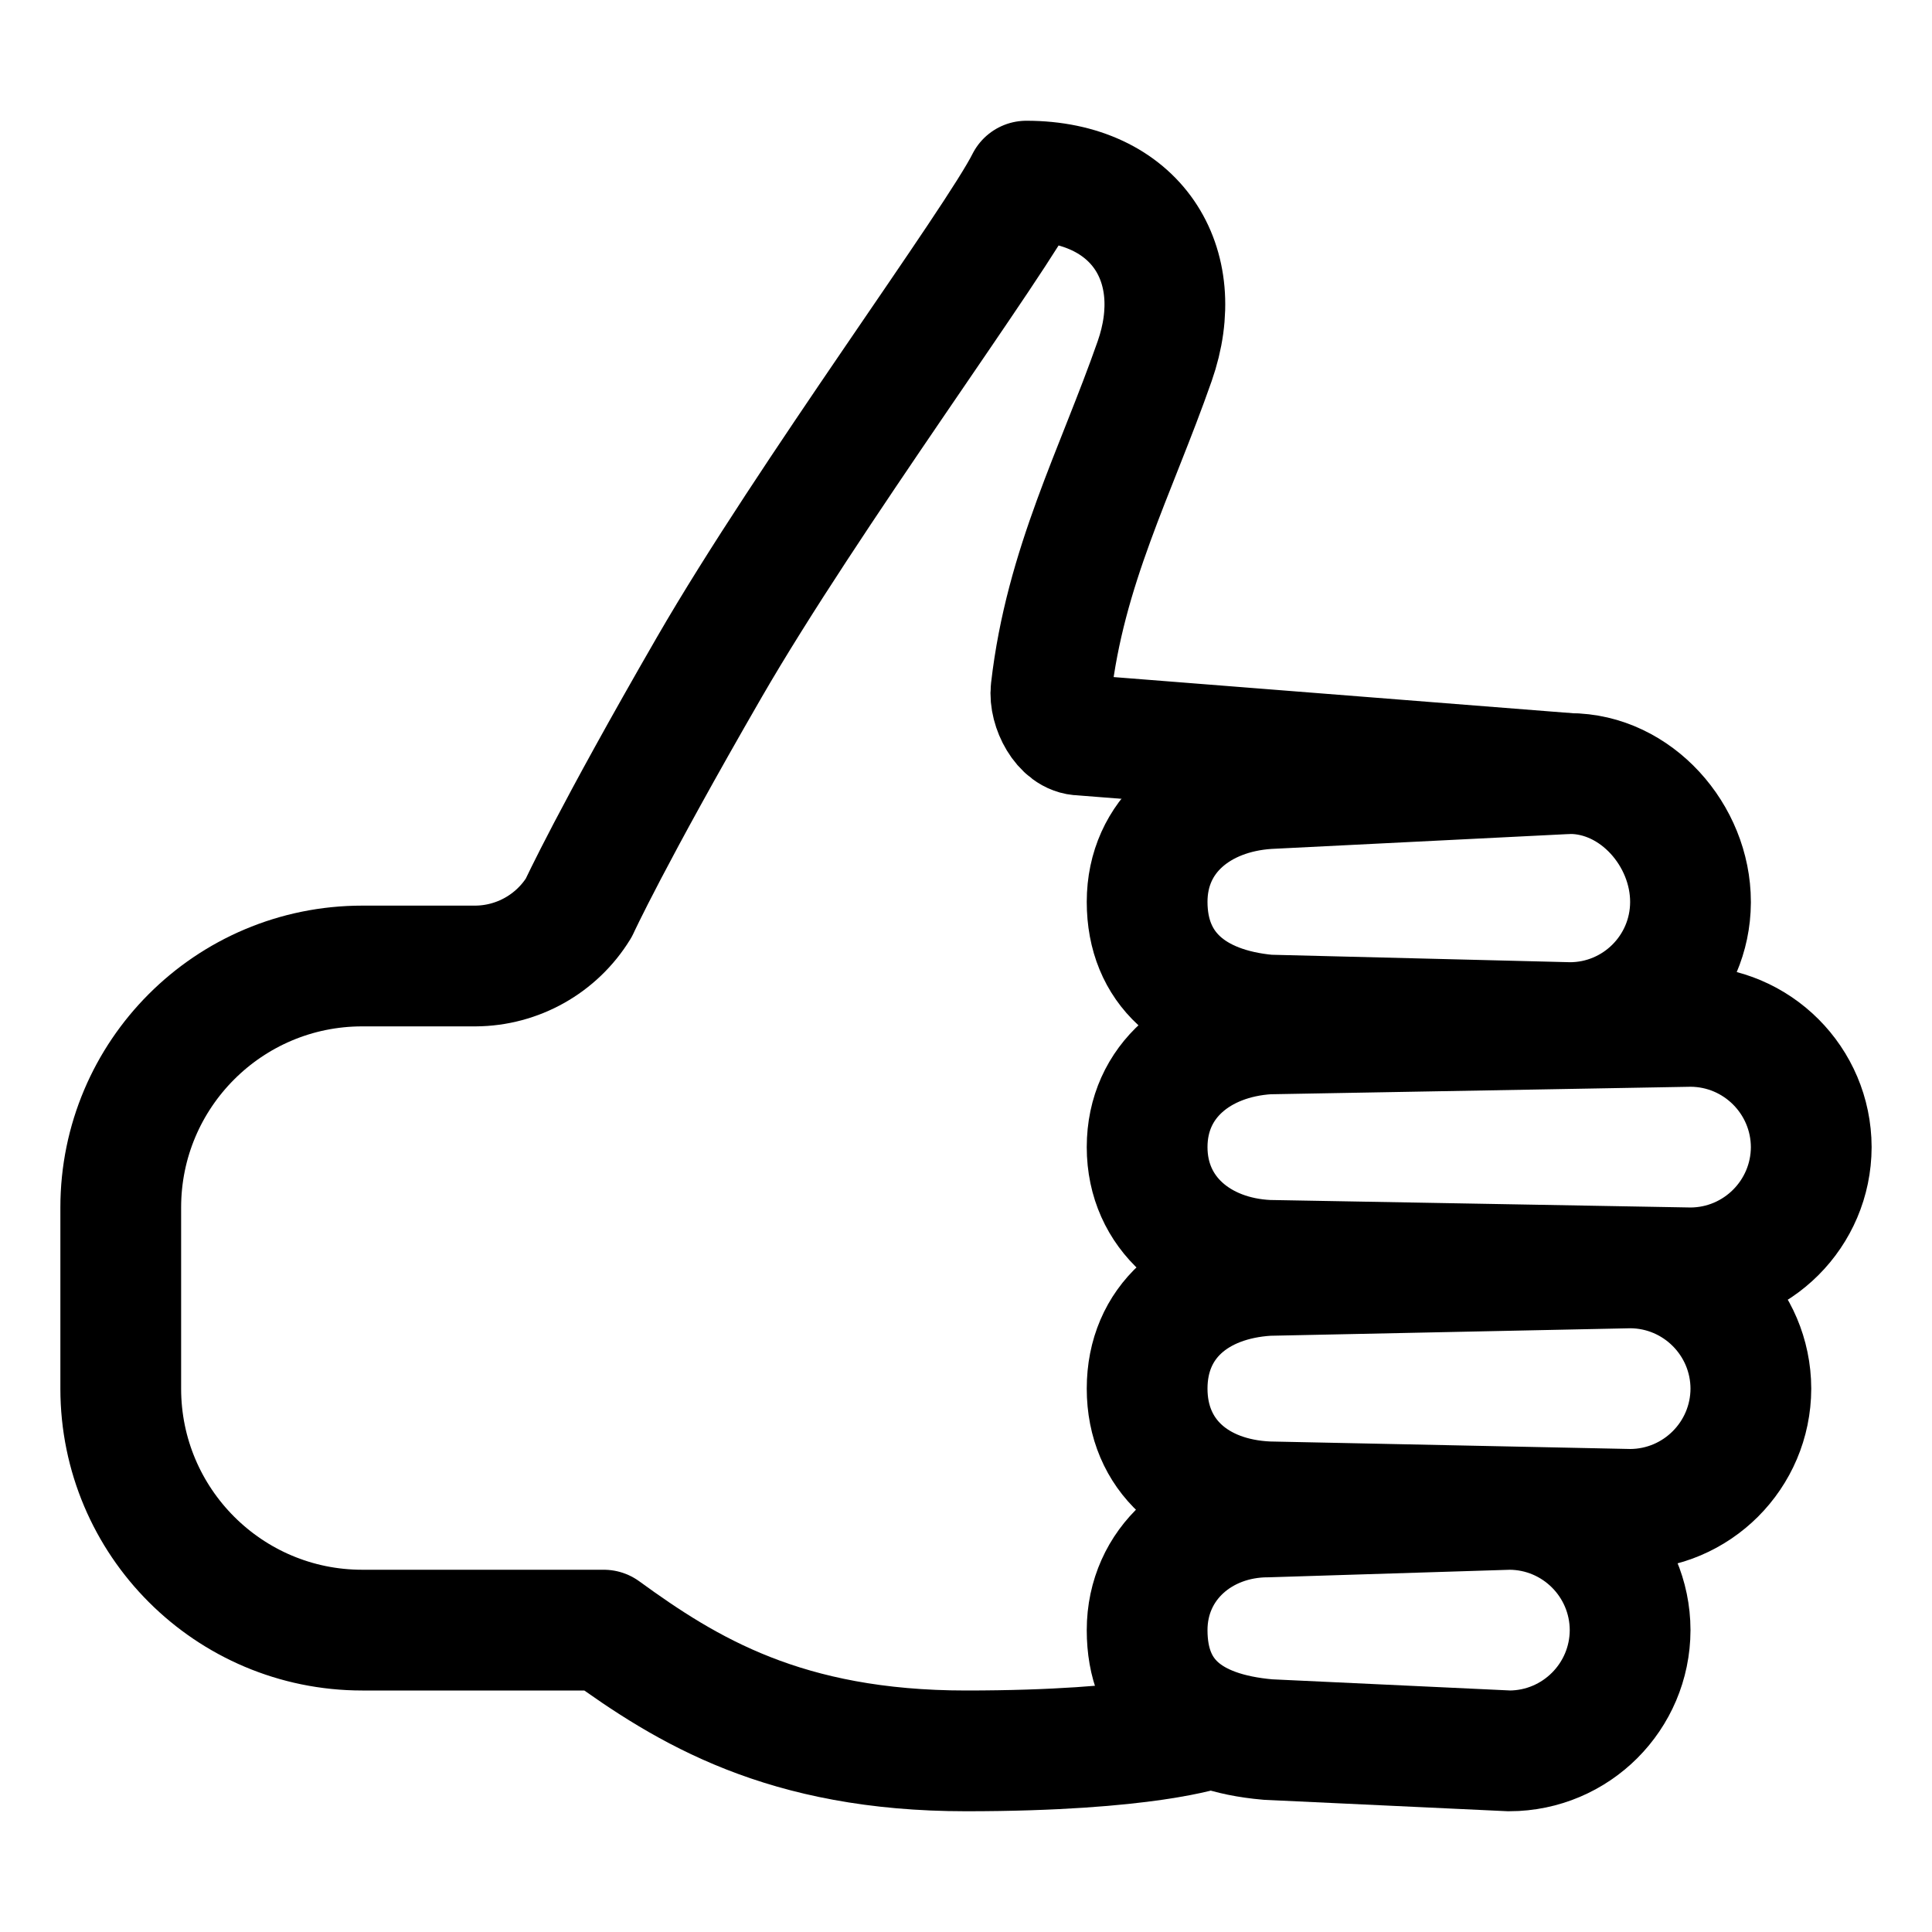
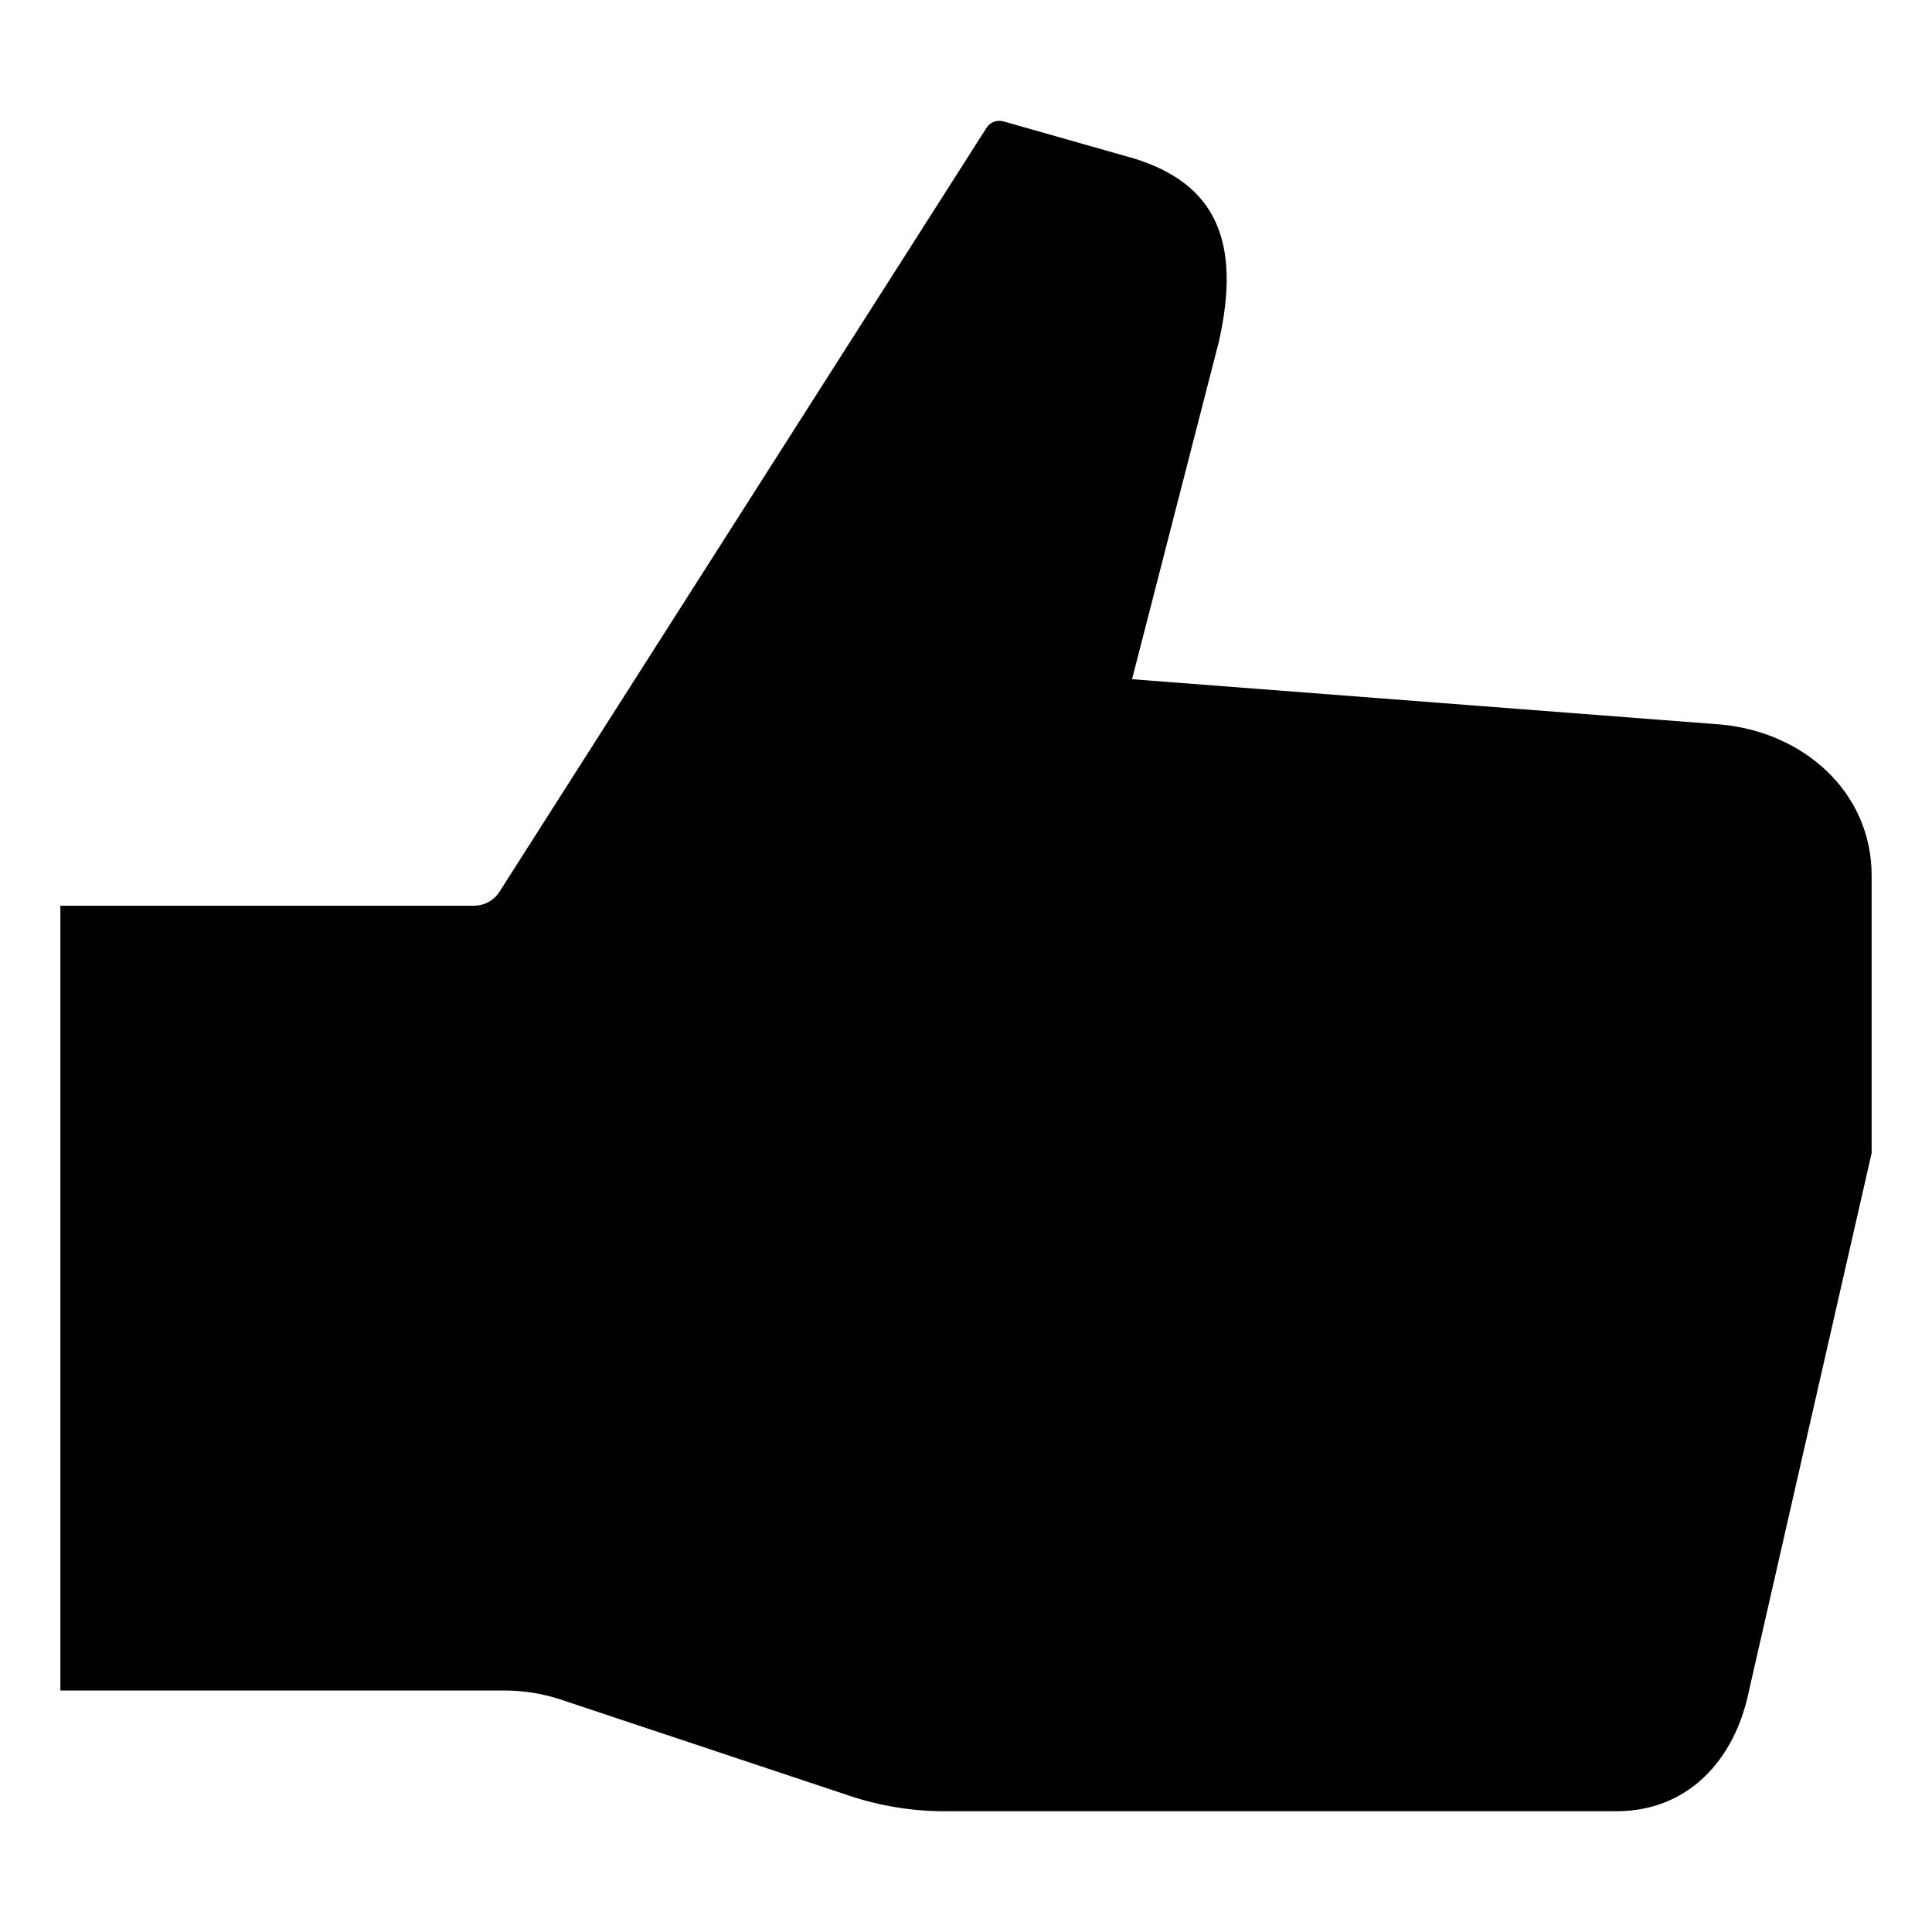
<svg xmlns="http://www.w3.org/2000/svg" class="ionicon" viewBox="0 0 512 512">
-   <path d="M320 458.16S304 464 256 464s-74-16-96-32H96a64 64 0 01-64-64v-48a64 64 0 0164-64h30a32.34 32.34 0 0027.37-15.4S162 221.81 188 176.78 264 64 272 48c29 0 43 22 34 47.71-10.28 29.39-23.71 54.38-27.46 87.09-.54 4.78 3.14 12 7.95 12L416 205" fill="none" stroke="currentColor" stroke-linecap="round" stroke-linejoin="round" stroke-width="32" />
-   <path d="M416 271l-80-2c-20-1.84-32-12.4-32-30h0c0-17.6 14-28.84 32-30l80-4c17.6 0 32 16.4 32 34v.17A32 32 0 01416 271zM448 336l-112-2c-18-.84-32-12.41-32-30h0c0-17.61 14-28.86 32-30l112-2a32.1 32.1 0 0132 32h0a32.1 32.1 0 01-32 32zM400 464l-64-3c-21-1.84-32-11.4-32-29h0c0-17.6 14.4-30 32-30l64-2a32.09 32.09 0 0132 32h0a32.09 32.09 0 01-32 32zM432 400l-96-2c-19-.84-32-12.4-32-30h0c0-17.6 13-28.84 32-30l96-2a32.09 32.09 0 0132 32h0a32.09 32.09 0 01-32 32z" fill="none" stroke="currentColor" stroke-miterlimit="10" stroke-width="32" />
+   <path d="M456 192l-156-12 23-89.4c6-26.6-.78-41.87-22.47-48.6l-34.69-9.85a4 4 0 00-4.4 1.72l-129 202.34a8 8 0 01-6.81 3.81H16V448h117.61a48 48 0 0115.18 2.46l76.3 25.43a80 80 0 0025.3 4.11h177.93c19 0 31.5-13.52 35.23-32.16L496 305.58V232c0-22.06-18-38-40-40z" />
</svg>
